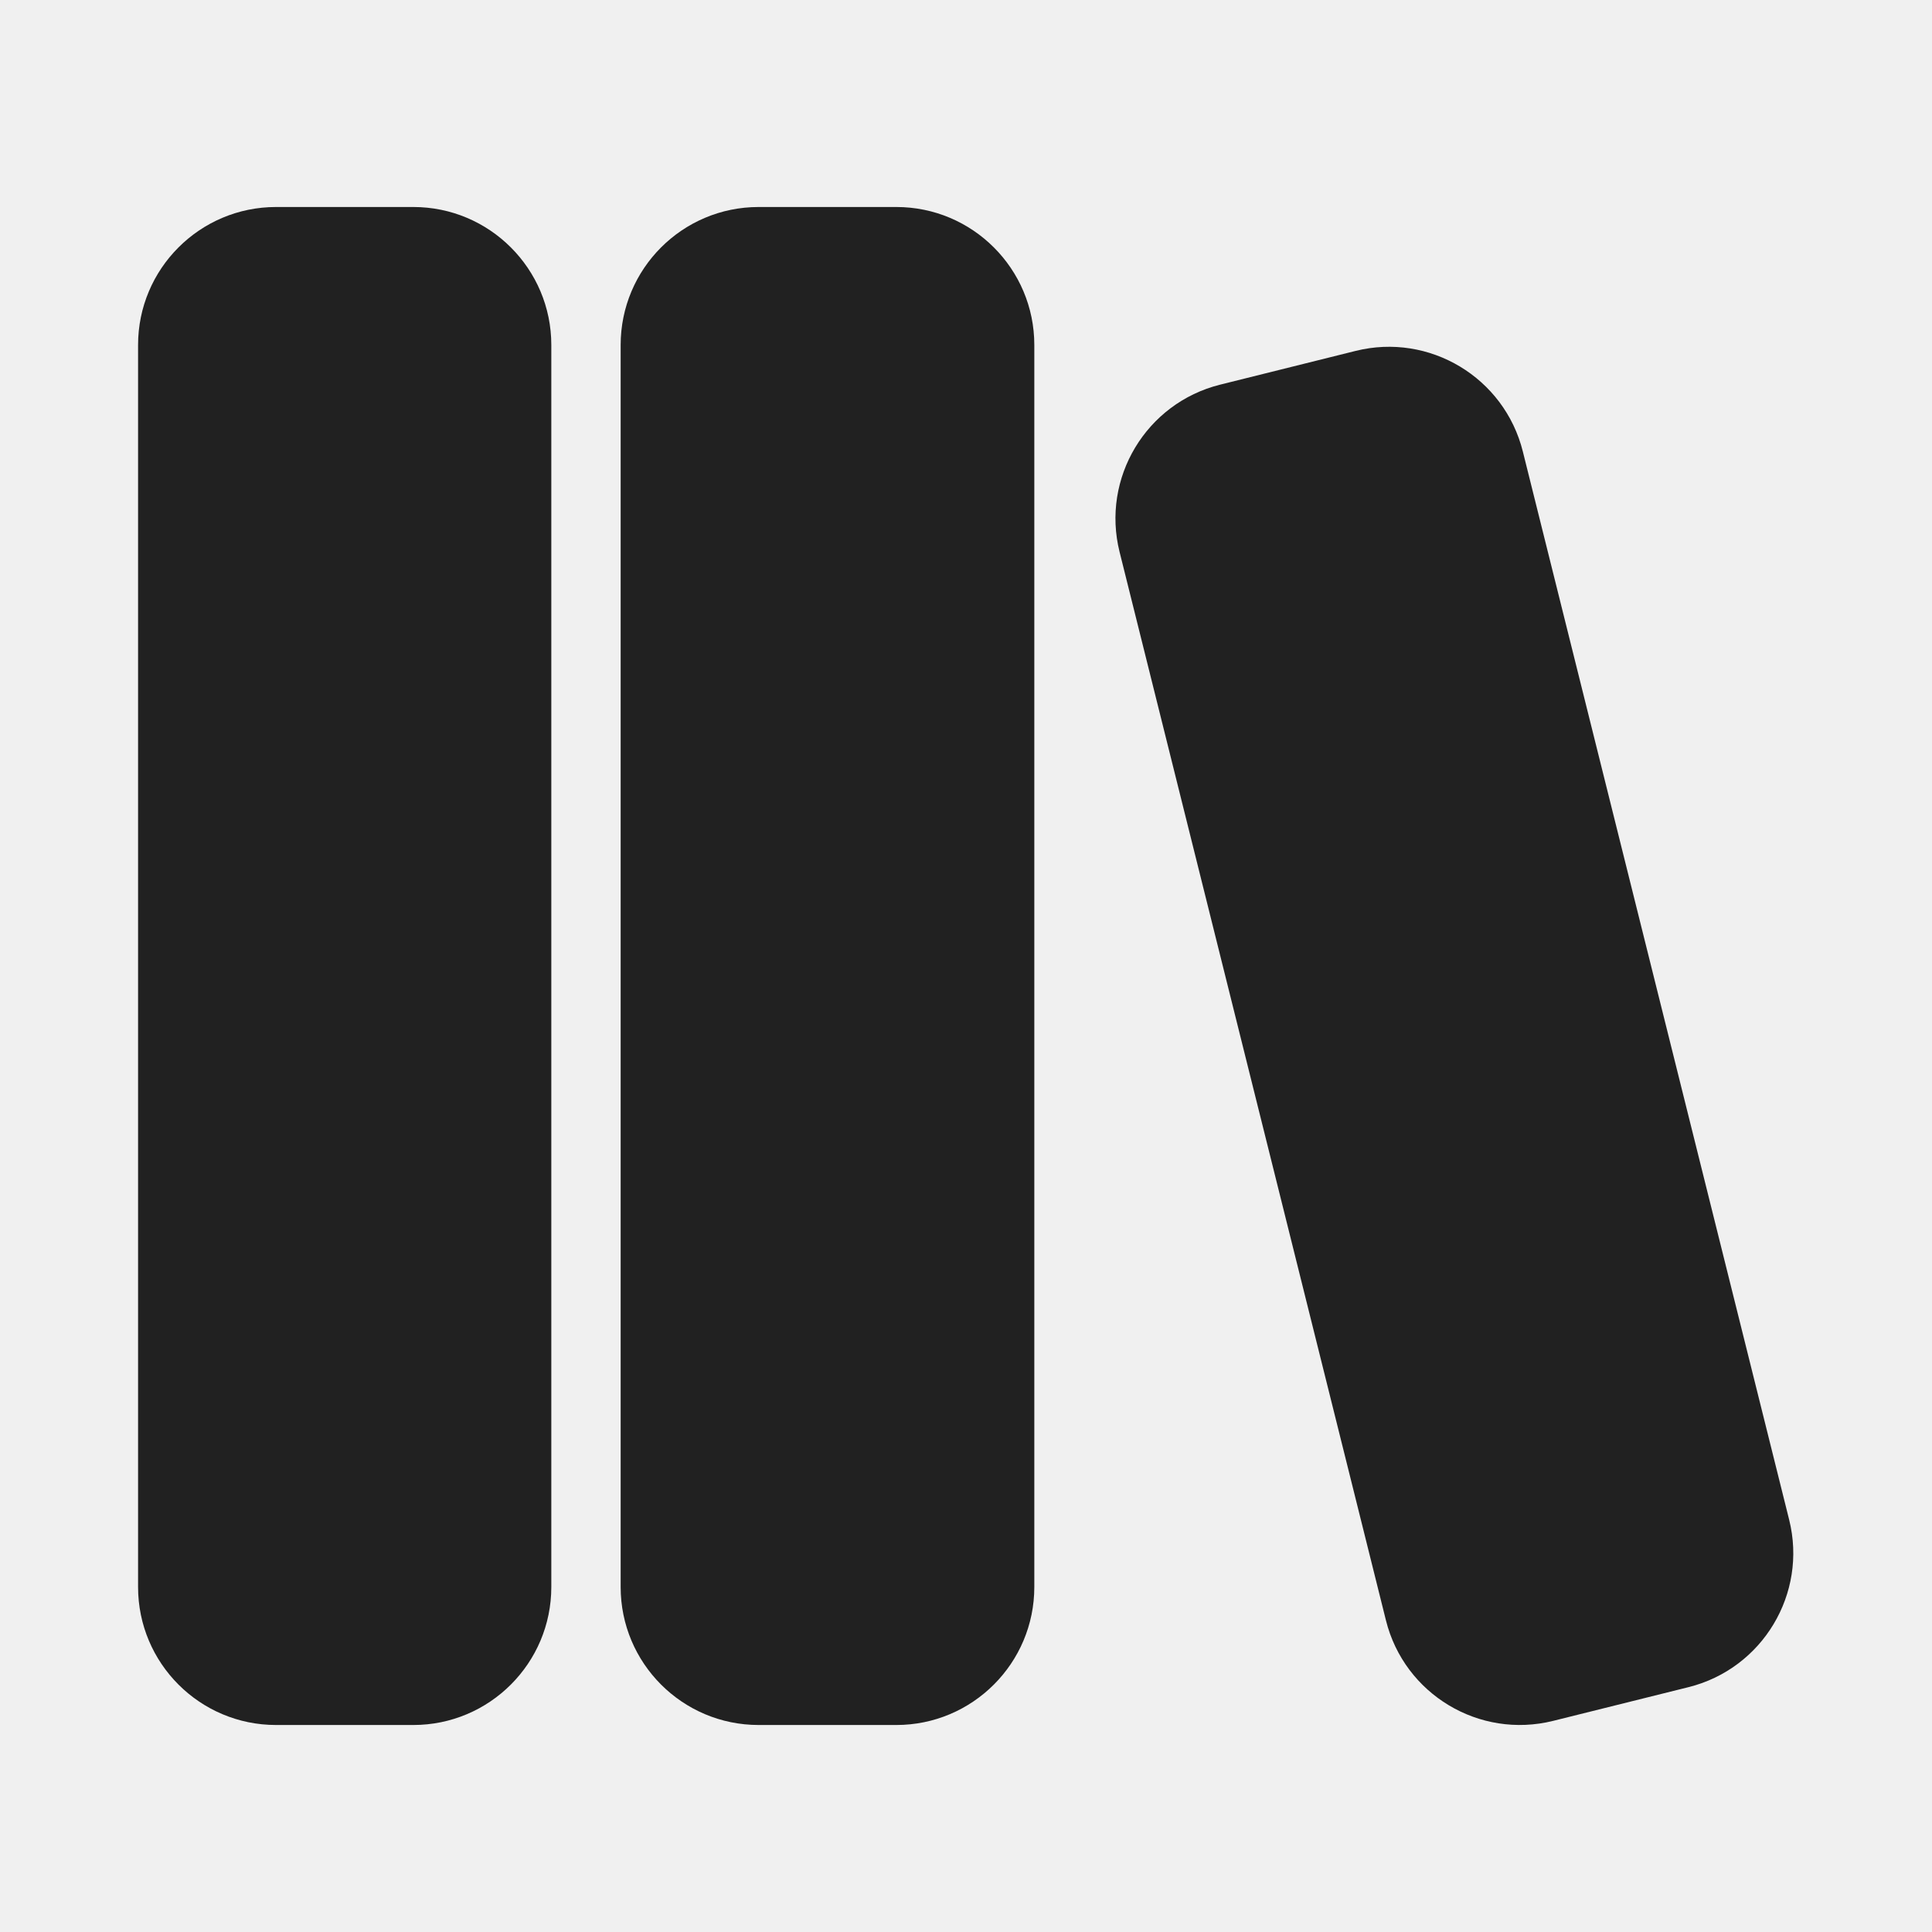
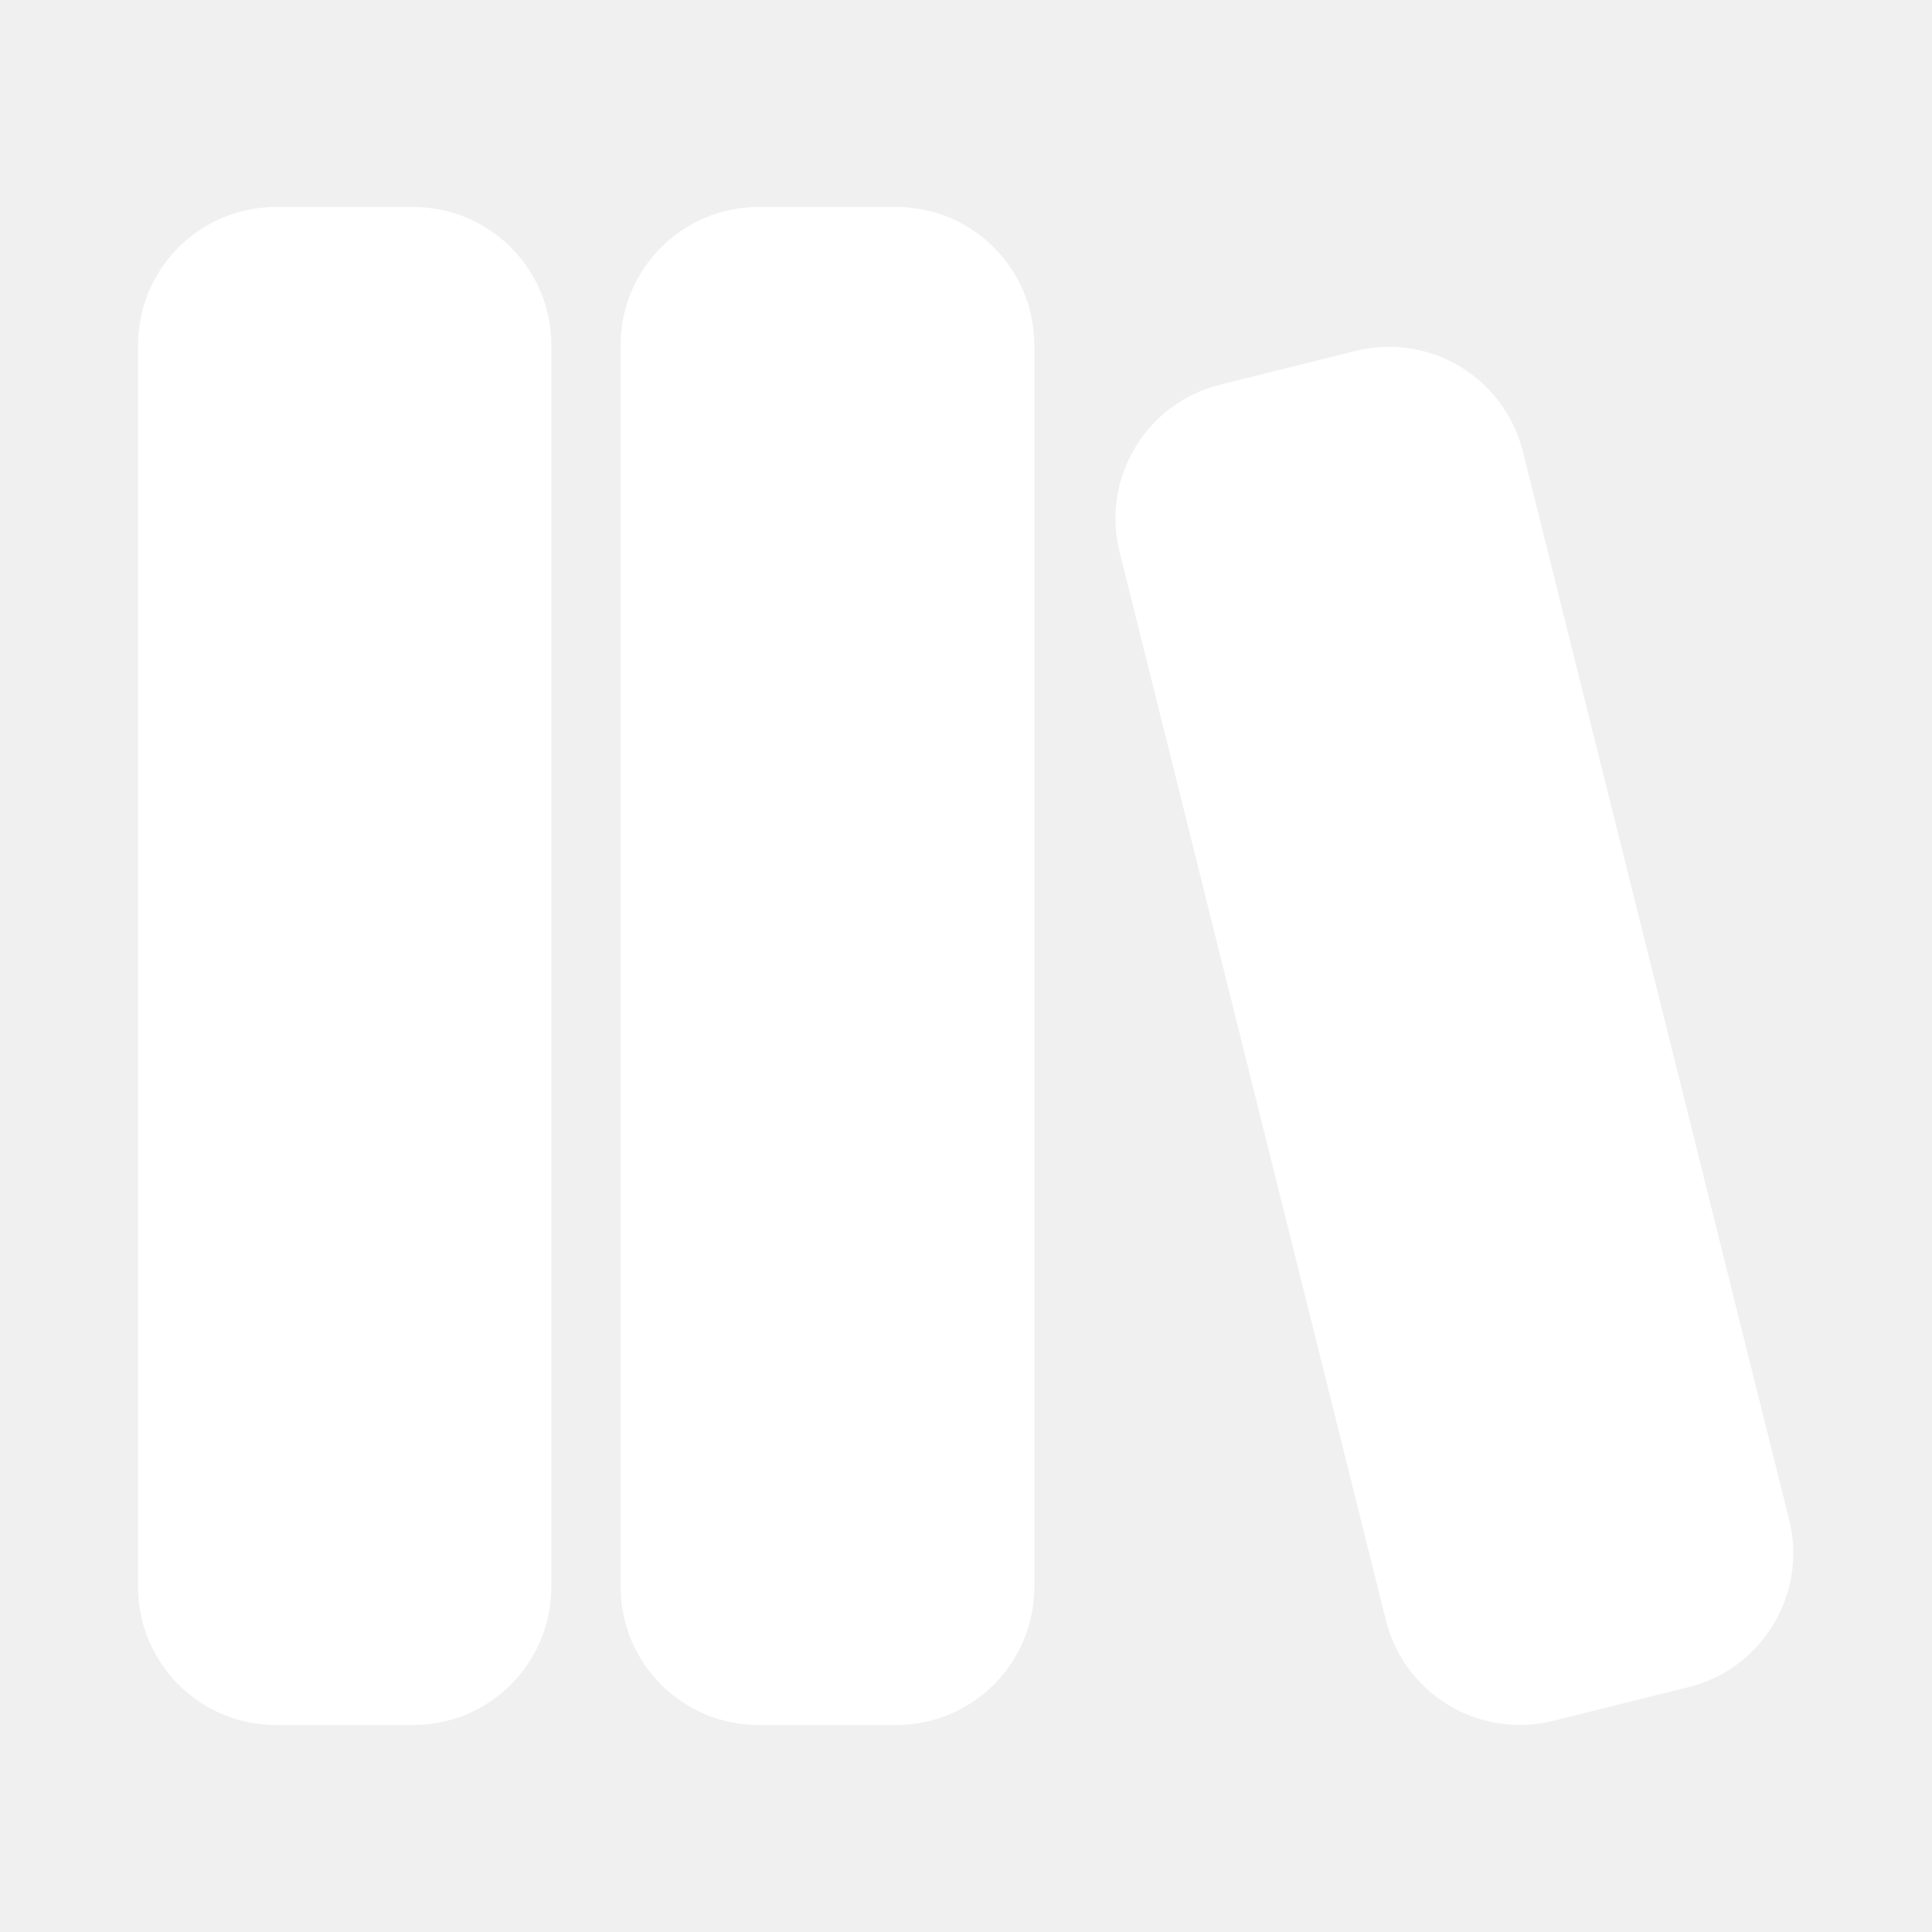
<svg xmlns="http://www.w3.org/2000/svg" width="24px" height="24px" viewBox="0 0 28 28" version="1.1">
  <g id="🔍-Product-Icons" stroke="none" stroke-width="1" fill="none" fill-rule="evenodd">
-     <g id="ic_fluent_library_28_filled" fill="#212121" fill-rule="nonzero">
+     <g id="ic_fluent_library_28_filled" fill="#FFFFFF" fill-rule="nonzero">
      <path d="M5.99,3 C7.094,3 7.99,3.896 7.99,5 L7.99,23 C7.99,24.104 7.094,25 5.99,25 L4.001,25 C2.896,25 2.001,24.104 2.001,23 L2.001,5 C2.001,3.896 2.896,3 4.001,3 L5.99,3 Z M12.99,3 C14.094,3 14.99,3.896 14.99,5 L14.99,23 C14.99,24.104 14.094,25 12.99,25 L10.995,25 C9.89,25 8.995,24.104 8.995,23 L8.995,5 C8.995,3.896 9.89,3 10.995,3 L12.99,3 Z M22.07,6.543 L25.93,22.026 C26.197,23.097 25.544,24.183 24.473,24.451 L22.51,24.94 C21.439,25.207 20.353,24.555 20.086,23.483 L16.226,8 C15.958,6.928 16.611,5.843 17.682,5.575 L19.645,5.086 C20.716,4.818 21.802,5.471 22.07,6.543 Z" id="🎨-Color">

</path>
    </g>
  </g>
</svg>
